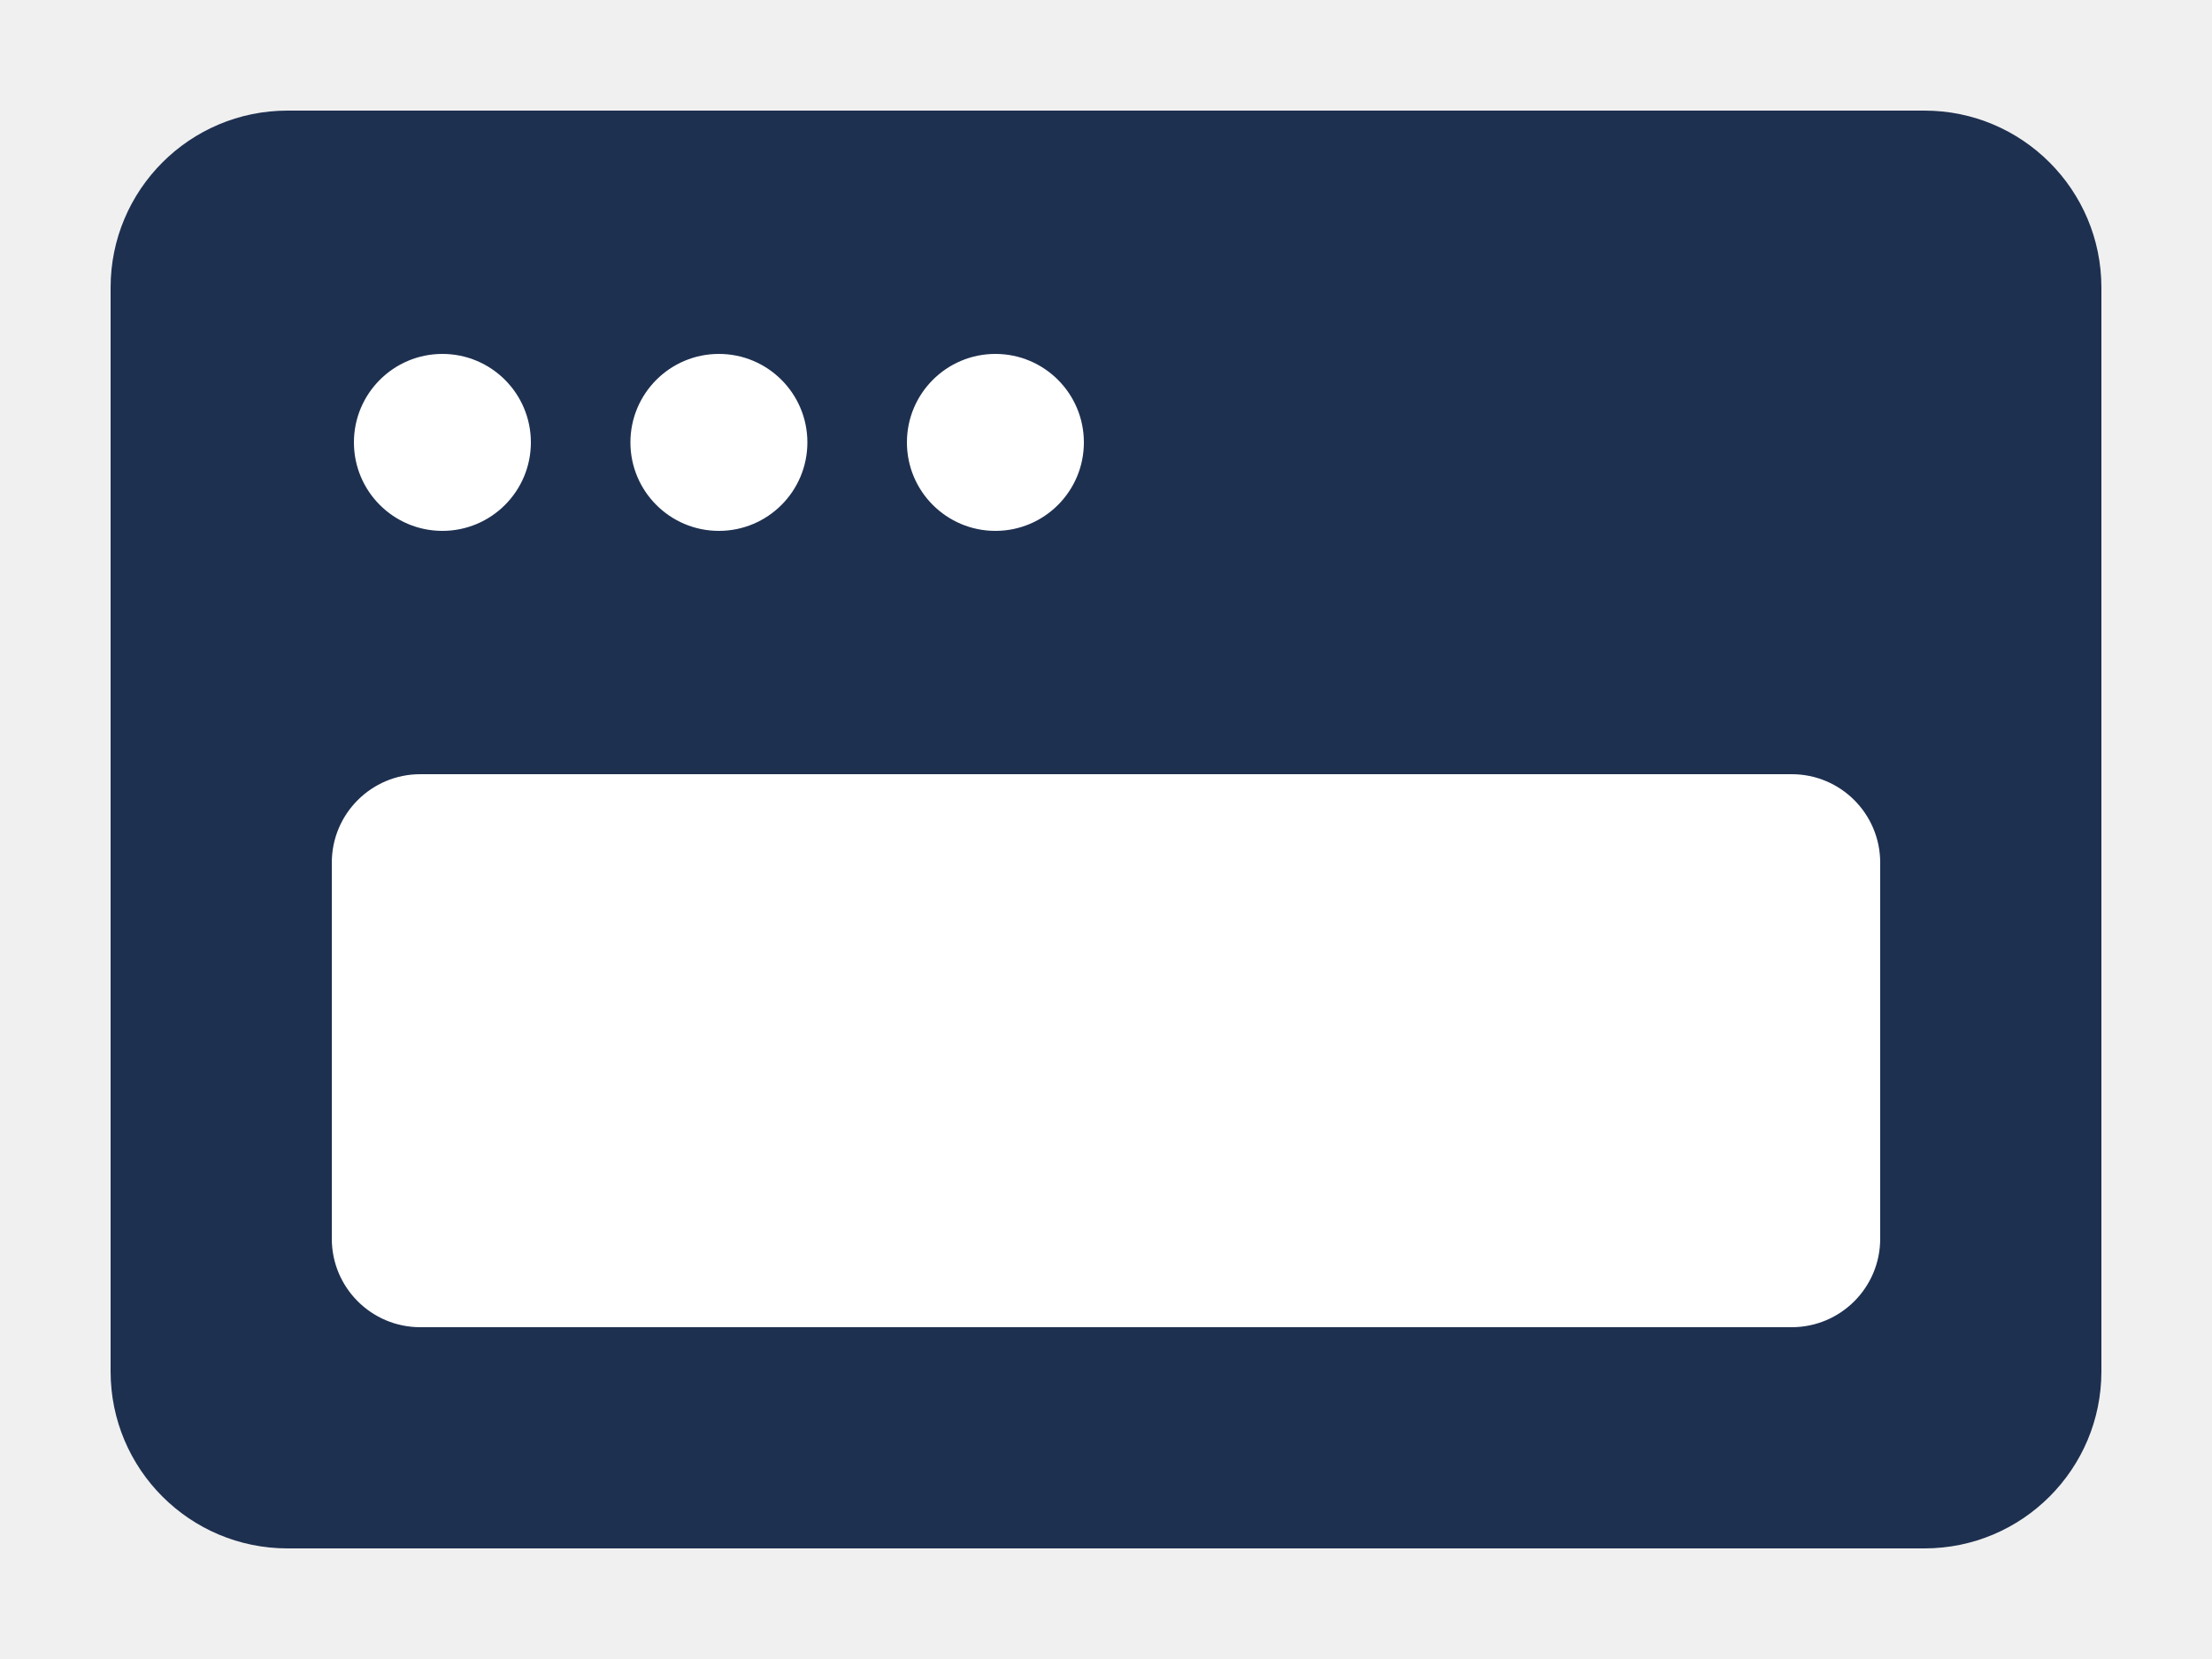
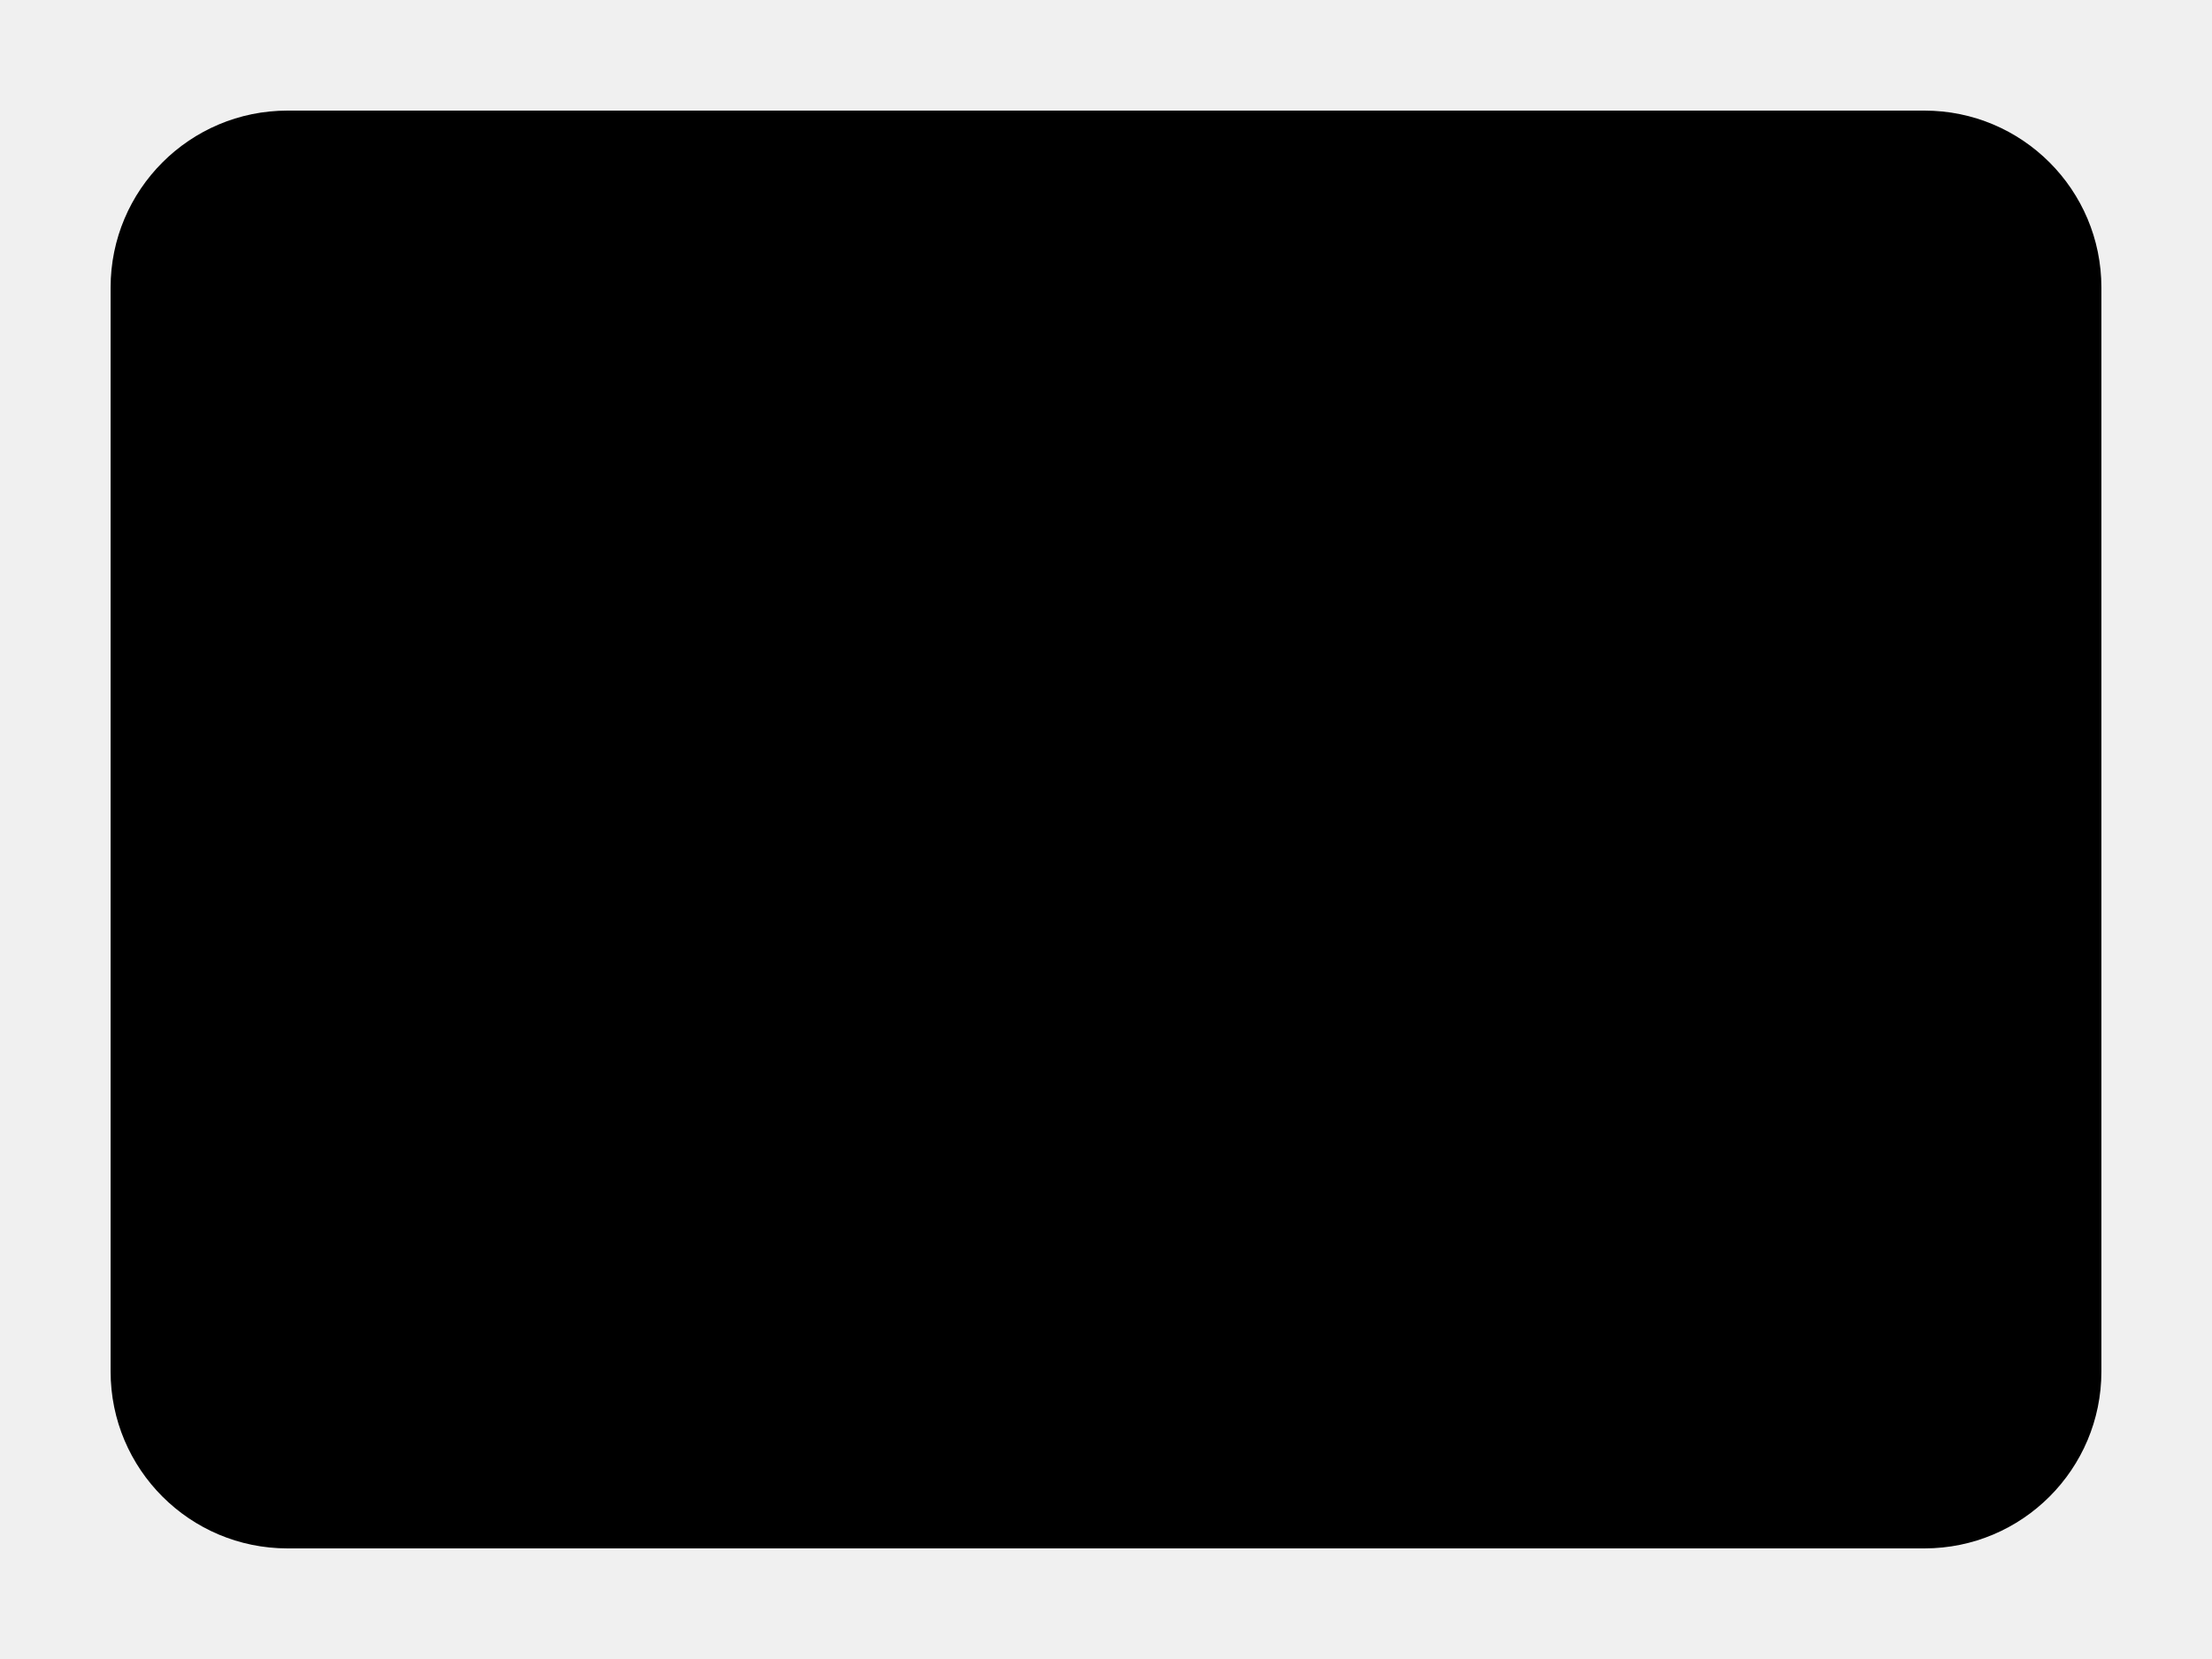
<svg xmlns="http://www.w3.org/2000/svg" viewBox="0 0 200 150" width="200" height="150">
-   <rect x="10" y="10" width="180" height="130" rx="16" fill="#1E3050" />
-   <circle cx="40" cy="40" r="8" fill="#FFFFFF" />
-   <circle cx="65" cy="40" r="8" fill="#FFFFFF" />
-   <circle cx="90" cy="40" r="8" fill="#FFFFFF" />
-   <rect x="30" y="70" width="140" height="50" rx="8" fill="#FFFFFF" />
+   <rect x="10" y="10" width="180" height="130" rx="16" fill="currentColor" />
+   <circle cx="40" cy="40" r="8" fill="currentColor" opacity="0.3" />
+   <circle cx="65" cy="40" r="8" fill="currentColor" opacity="0.3" />
+   <circle cx="90" cy="40" r="8" fill="currentColor" opacity="0.3" />
+   <rect x="30" y="70" width="140" height="50" rx="8" fill="currentColor" opacity="0.3" />
</svg>
